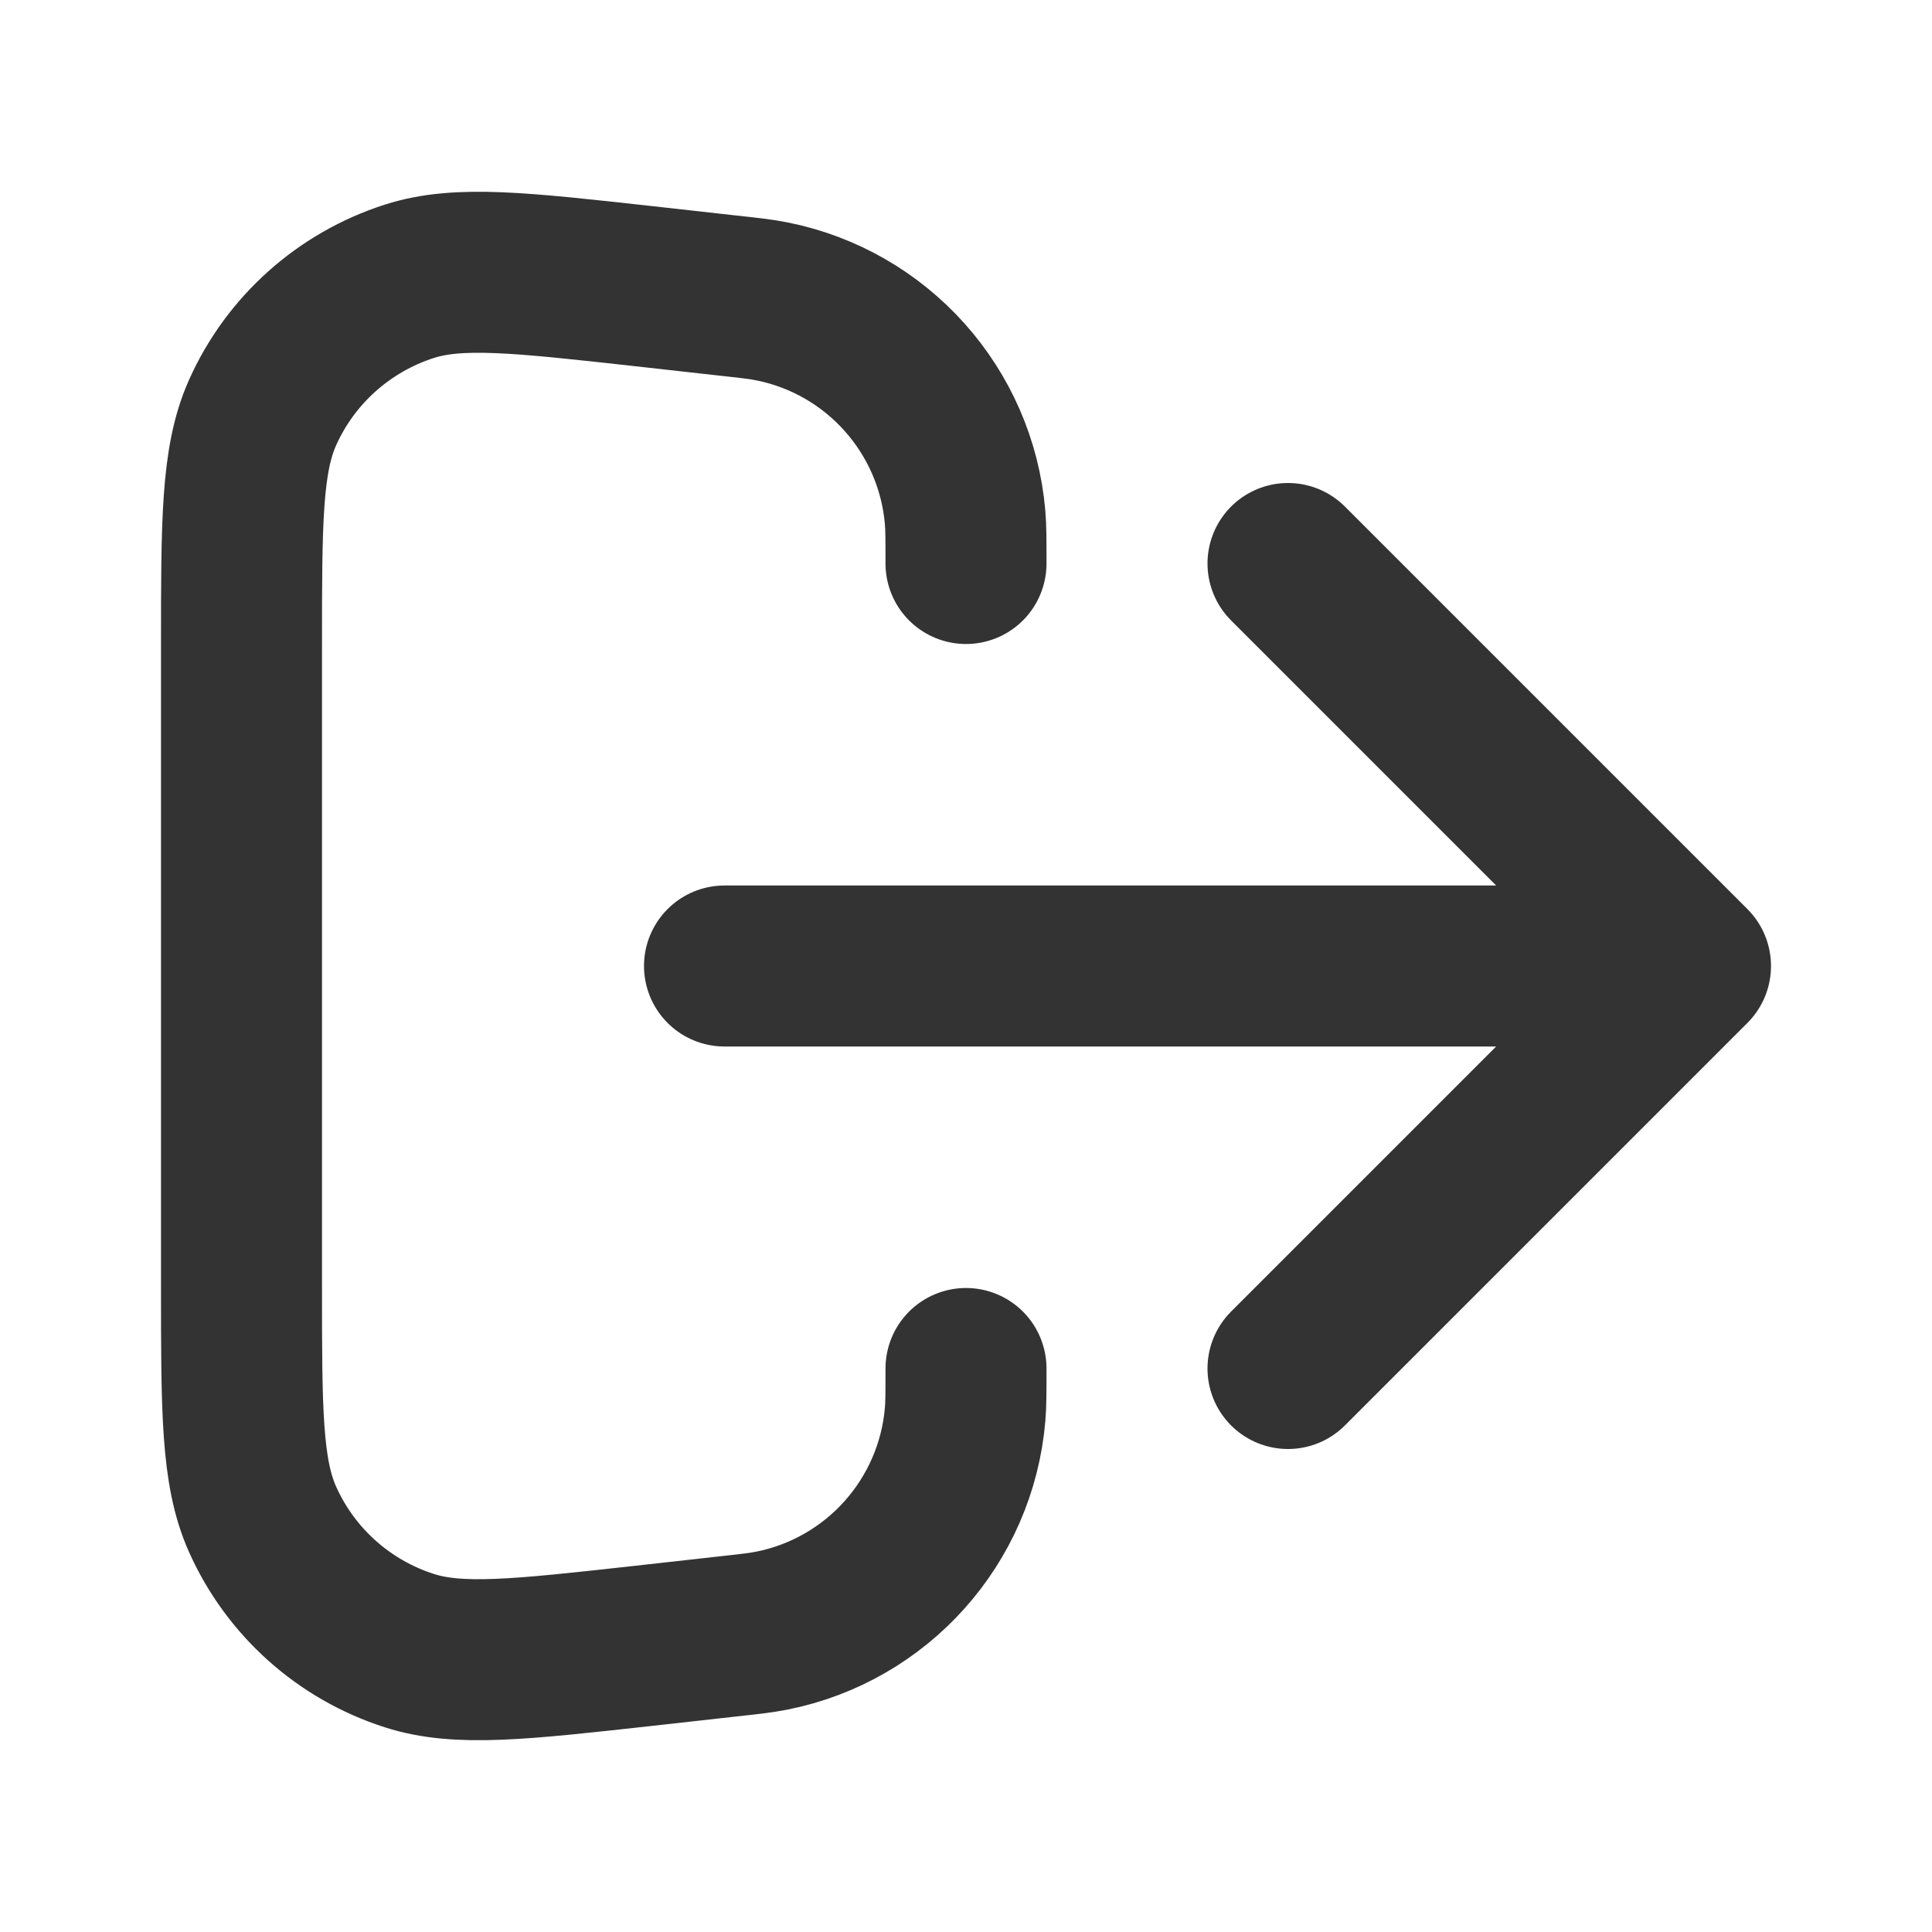
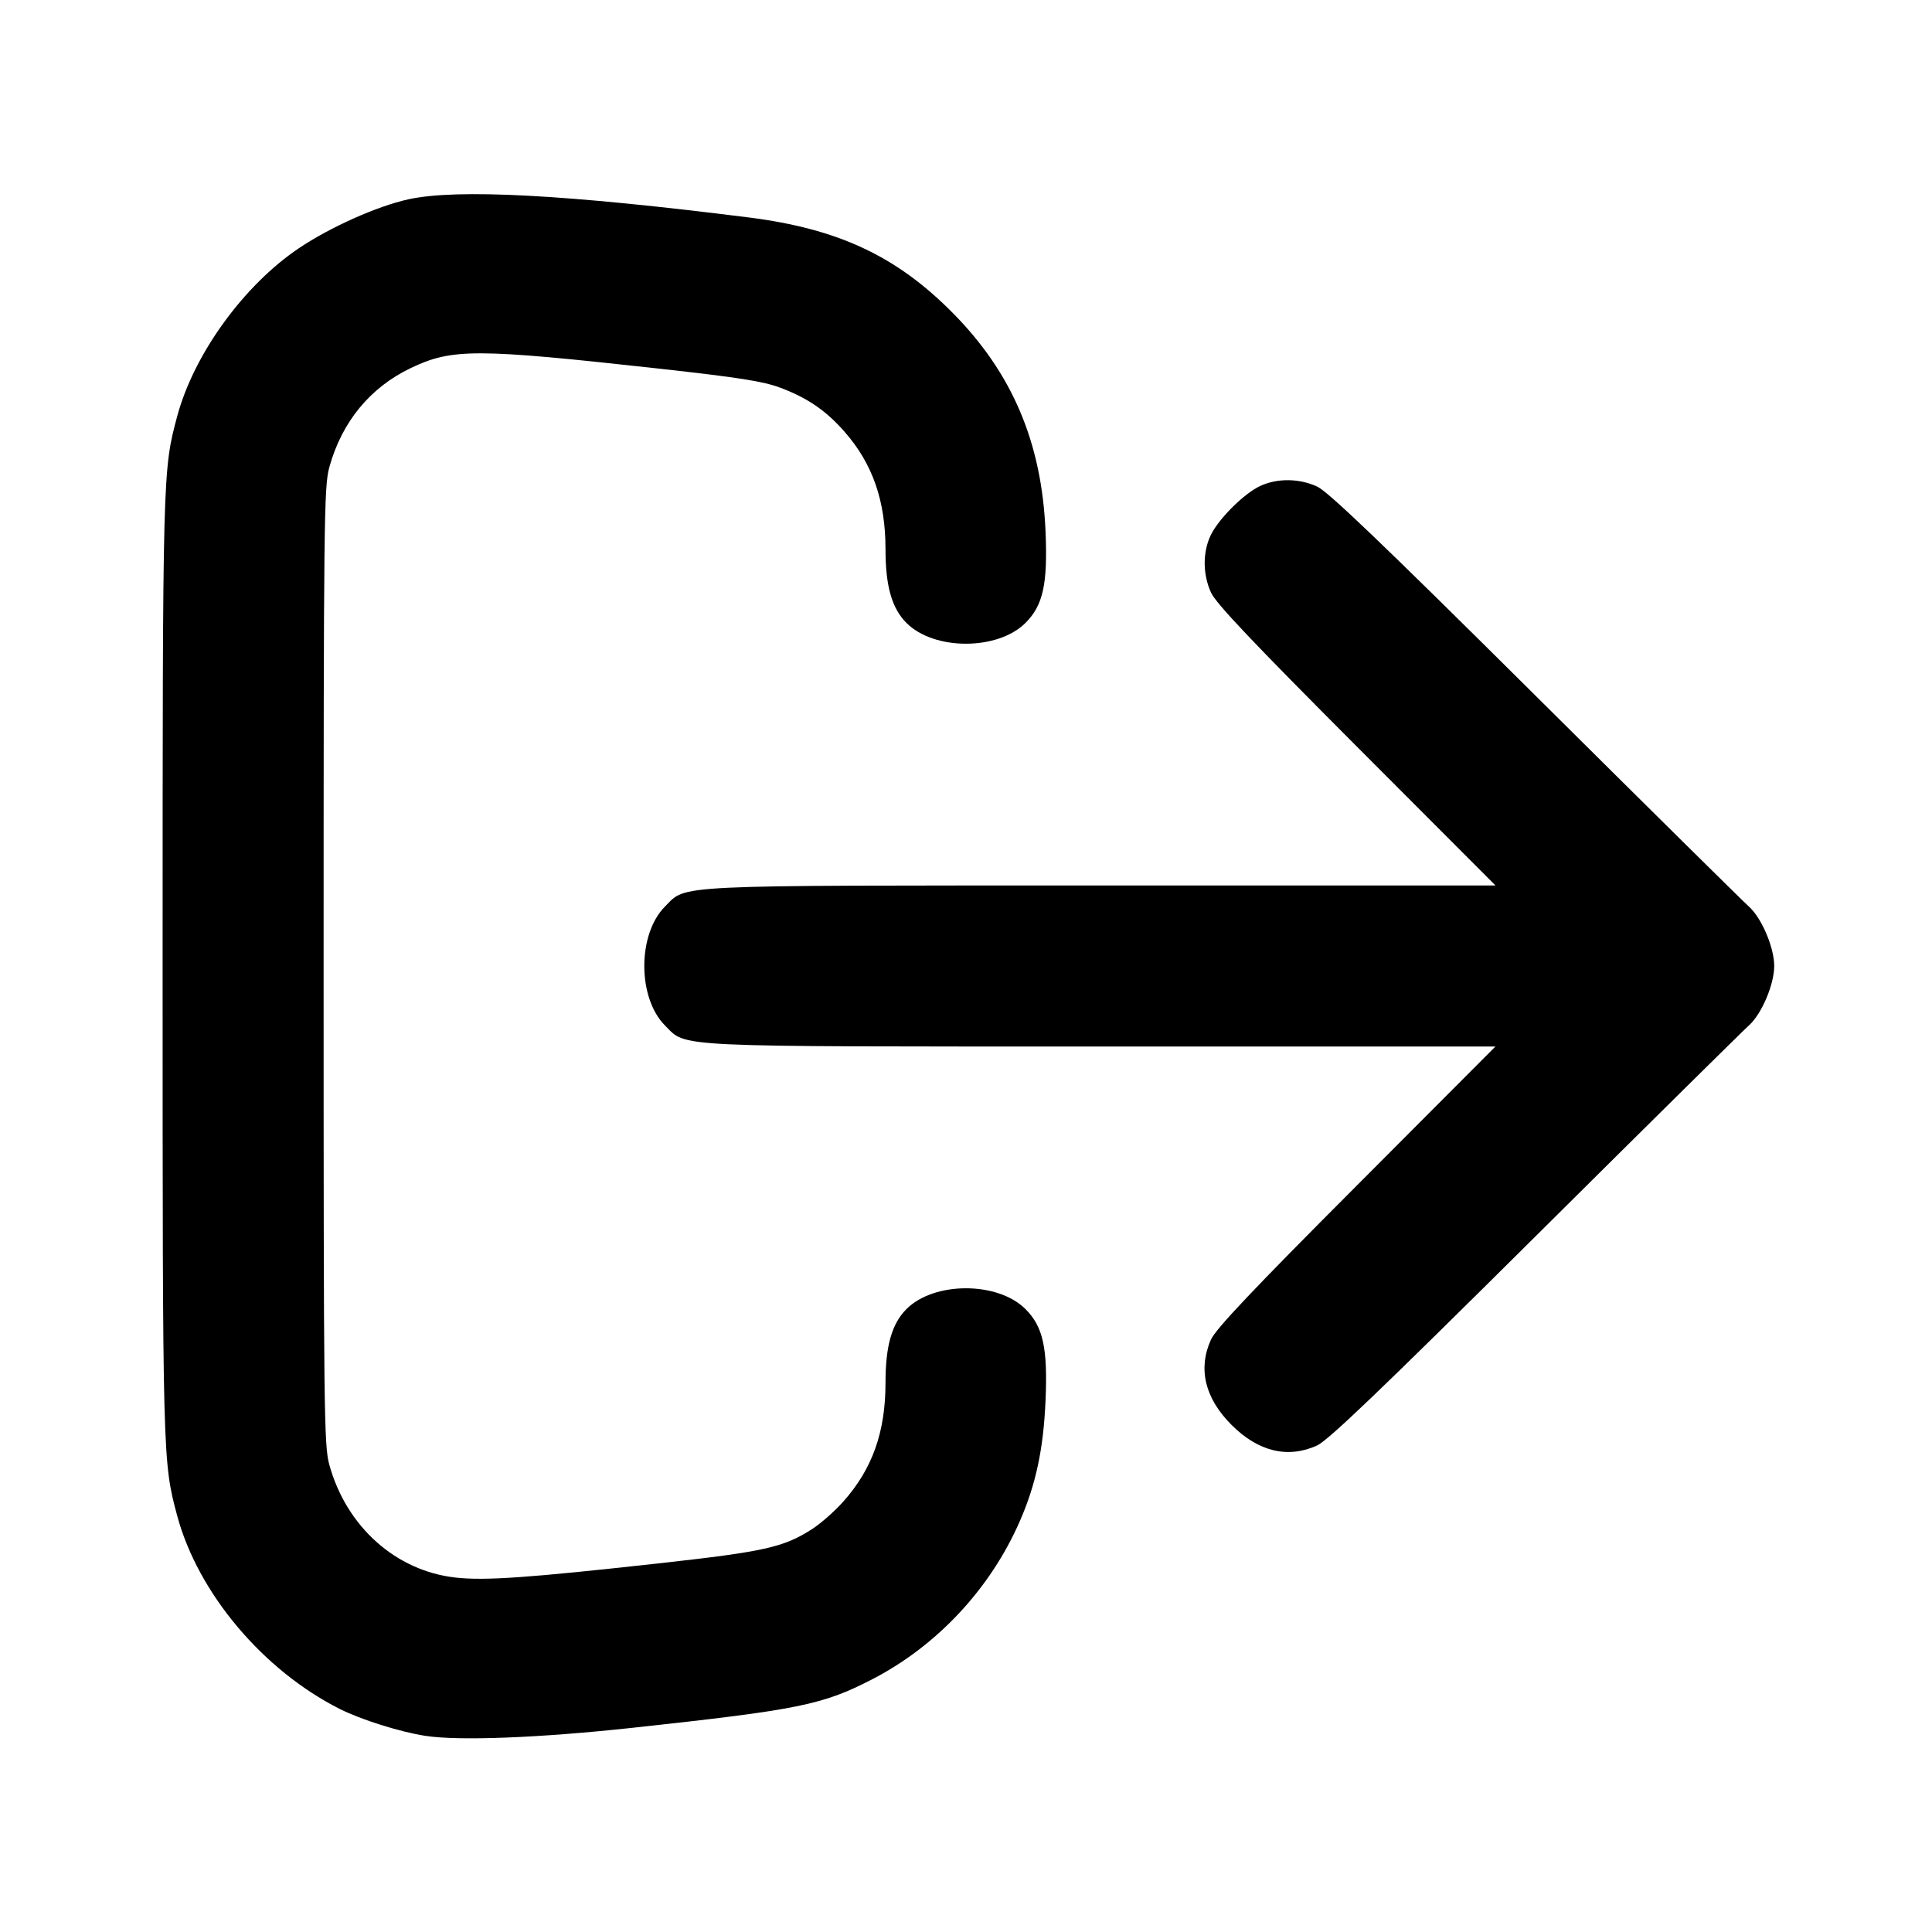
<svg xmlns="http://www.w3.org/2000/svg" width="24" height="24" viewBox="0 0 24 24" fill="none">
-   <path opacity="0.8" d="M16 17L21 12M21 12L16 7M21 12H9M12 17C12 17.296 12 17.443 11.989 17.571C11.875 18.902 10.895 19.997 9.585 20.257C9.459 20.282 9.312 20.299 9.018 20.331L7.997 20.445C6.462 20.615 5.695 20.701 5.086 20.505C4.273 20.245 3.609 19.651 3.261 18.872C3 18.288 3 17.516 3 15.972V8.028C3 6.484 3 5.712 3.261 5.127C3.609 4.348 4.273 3.755 5.086 3.494C5.695 3.299 6.462 3.385 7.997 3.555L9.018 3.669C9.312 3.701 9.459 3.718 9.585 3.743C10.895 4.003 11.875 5.098 11.989 6.429C12 6.557 12 6.704 12 7" stroke="black" stroke-width="2" stroke-linecap="round" stroke-linejoin="round" />
+   <path d="M5.073 2.476 C 4.686 2.561,4.103 2.821,3.715 3.082 C 3.029 3.543,2.410 4.397,2.202 5.168 C 2.021 5.840,2.020 5.866,2.020 12.000 C 2.020 18.134,2.021 18.160,2.202 18.832 C 2.461 19.791,3.267 20.748,4.220 21.229 C 4.485 21.362,4.966 21.514,5.282 21.563 C 5.697 21.628,6.699 21.589,7.860 21.463 C 9.924 21.239,10.217 21.180,10.838 20.859 C 11.639 20.445,12.301 19.737,12.667 18.900 C 12.868 18.442,12.962 18.001,12.988 17.399 C 13.016 16.745,12.958 16.481,12.739 16.262 C 12.395 15.918,11.605 15.917,11.261 16.261 C 11.078 16.444,11.000 16.720,11.000 17.179 C 11.000 17.789,10.837 18.248,10.475 18.654 C 10.369 18.773,10.195 18.926,10.088 18.995 C 9.734 19.222,9.498 19.275,8.180 19.421 C 6.553 19.601,6.024 19.638,5.658 19.597 C 4.917 19.514,4.303 18.965,4.091 18.196 C 4.025 17.957,4.020 17.555,4.020 12.000 C 4.020 6.445,4.025 6.043,4.091 5.804 C 4.247 5.239,4.599 4.812,5.107 4.570 C 5.619 4.327,5.912 4.328,8.185 4.579 C 9.185 4.690,9.482 4.737,9.695 4.817 C 10.031 4.943,10.264 5.103,10.492 5.364 C 10.840 5.761,11.000 6.221,11.000 6.821 C 11.000 7.280,11.078 7.556,11.261 7.739 C 11.605 8.083,12.395 8.082,12.739 7.738 C 12.958 7.519,13.016 7.255,12.988 6.601 C 12.941 5.496,12.574 4.633,11.834 3.886 C 11.134 3.179,10.412 2.842,9.300 2.701 C 7.035 2.416,5.680 2.343,5.073 2.476 M15.659 6.035 C 15.453 6.129,15.129 6.453,15.035 6.659 C 14.939 6.870,14.942 7.137,15.043 7.360 C 15.104 7.495,15.557 7.973,16.851 9.270 L 18.578 11.000 13.696 11.000 C 8.275 11.000,8.535 10.987,8.261 11.261 C 7.918 11.605,7.918 12.395,8.261 12.739 C 8.535 13.013,8.275 13.000,13.696 13.000 L 18.577 13.000 16.851 14.731 C 15.562 16.022,15.104 16.507,15.043 16.641 C 14.879 17.003,14.967 17.369,15.299 17.701 C 15.631 18.033,15.997 18.121,16.360 17.957 C 16.497 17.895,17.147 17.273,19.065 15.368 C 20.453 13.989,21.651 12.805,21.727 12.737 C 21.884 12.596,22.040 12.229,22.040 12.000 C 22.040 11.771,21.884 11.404,21.727 11.263 C 21.651 11.195,20.454 10.012,19.065 8.632 C 17.151 6.731,16.496 6.105,16.360 6.043 C 16.137 5.942,15.870 5.939,15.659 6.035 " stroke="none" fill-rule="evenodd" fill="black" />
</svg>
